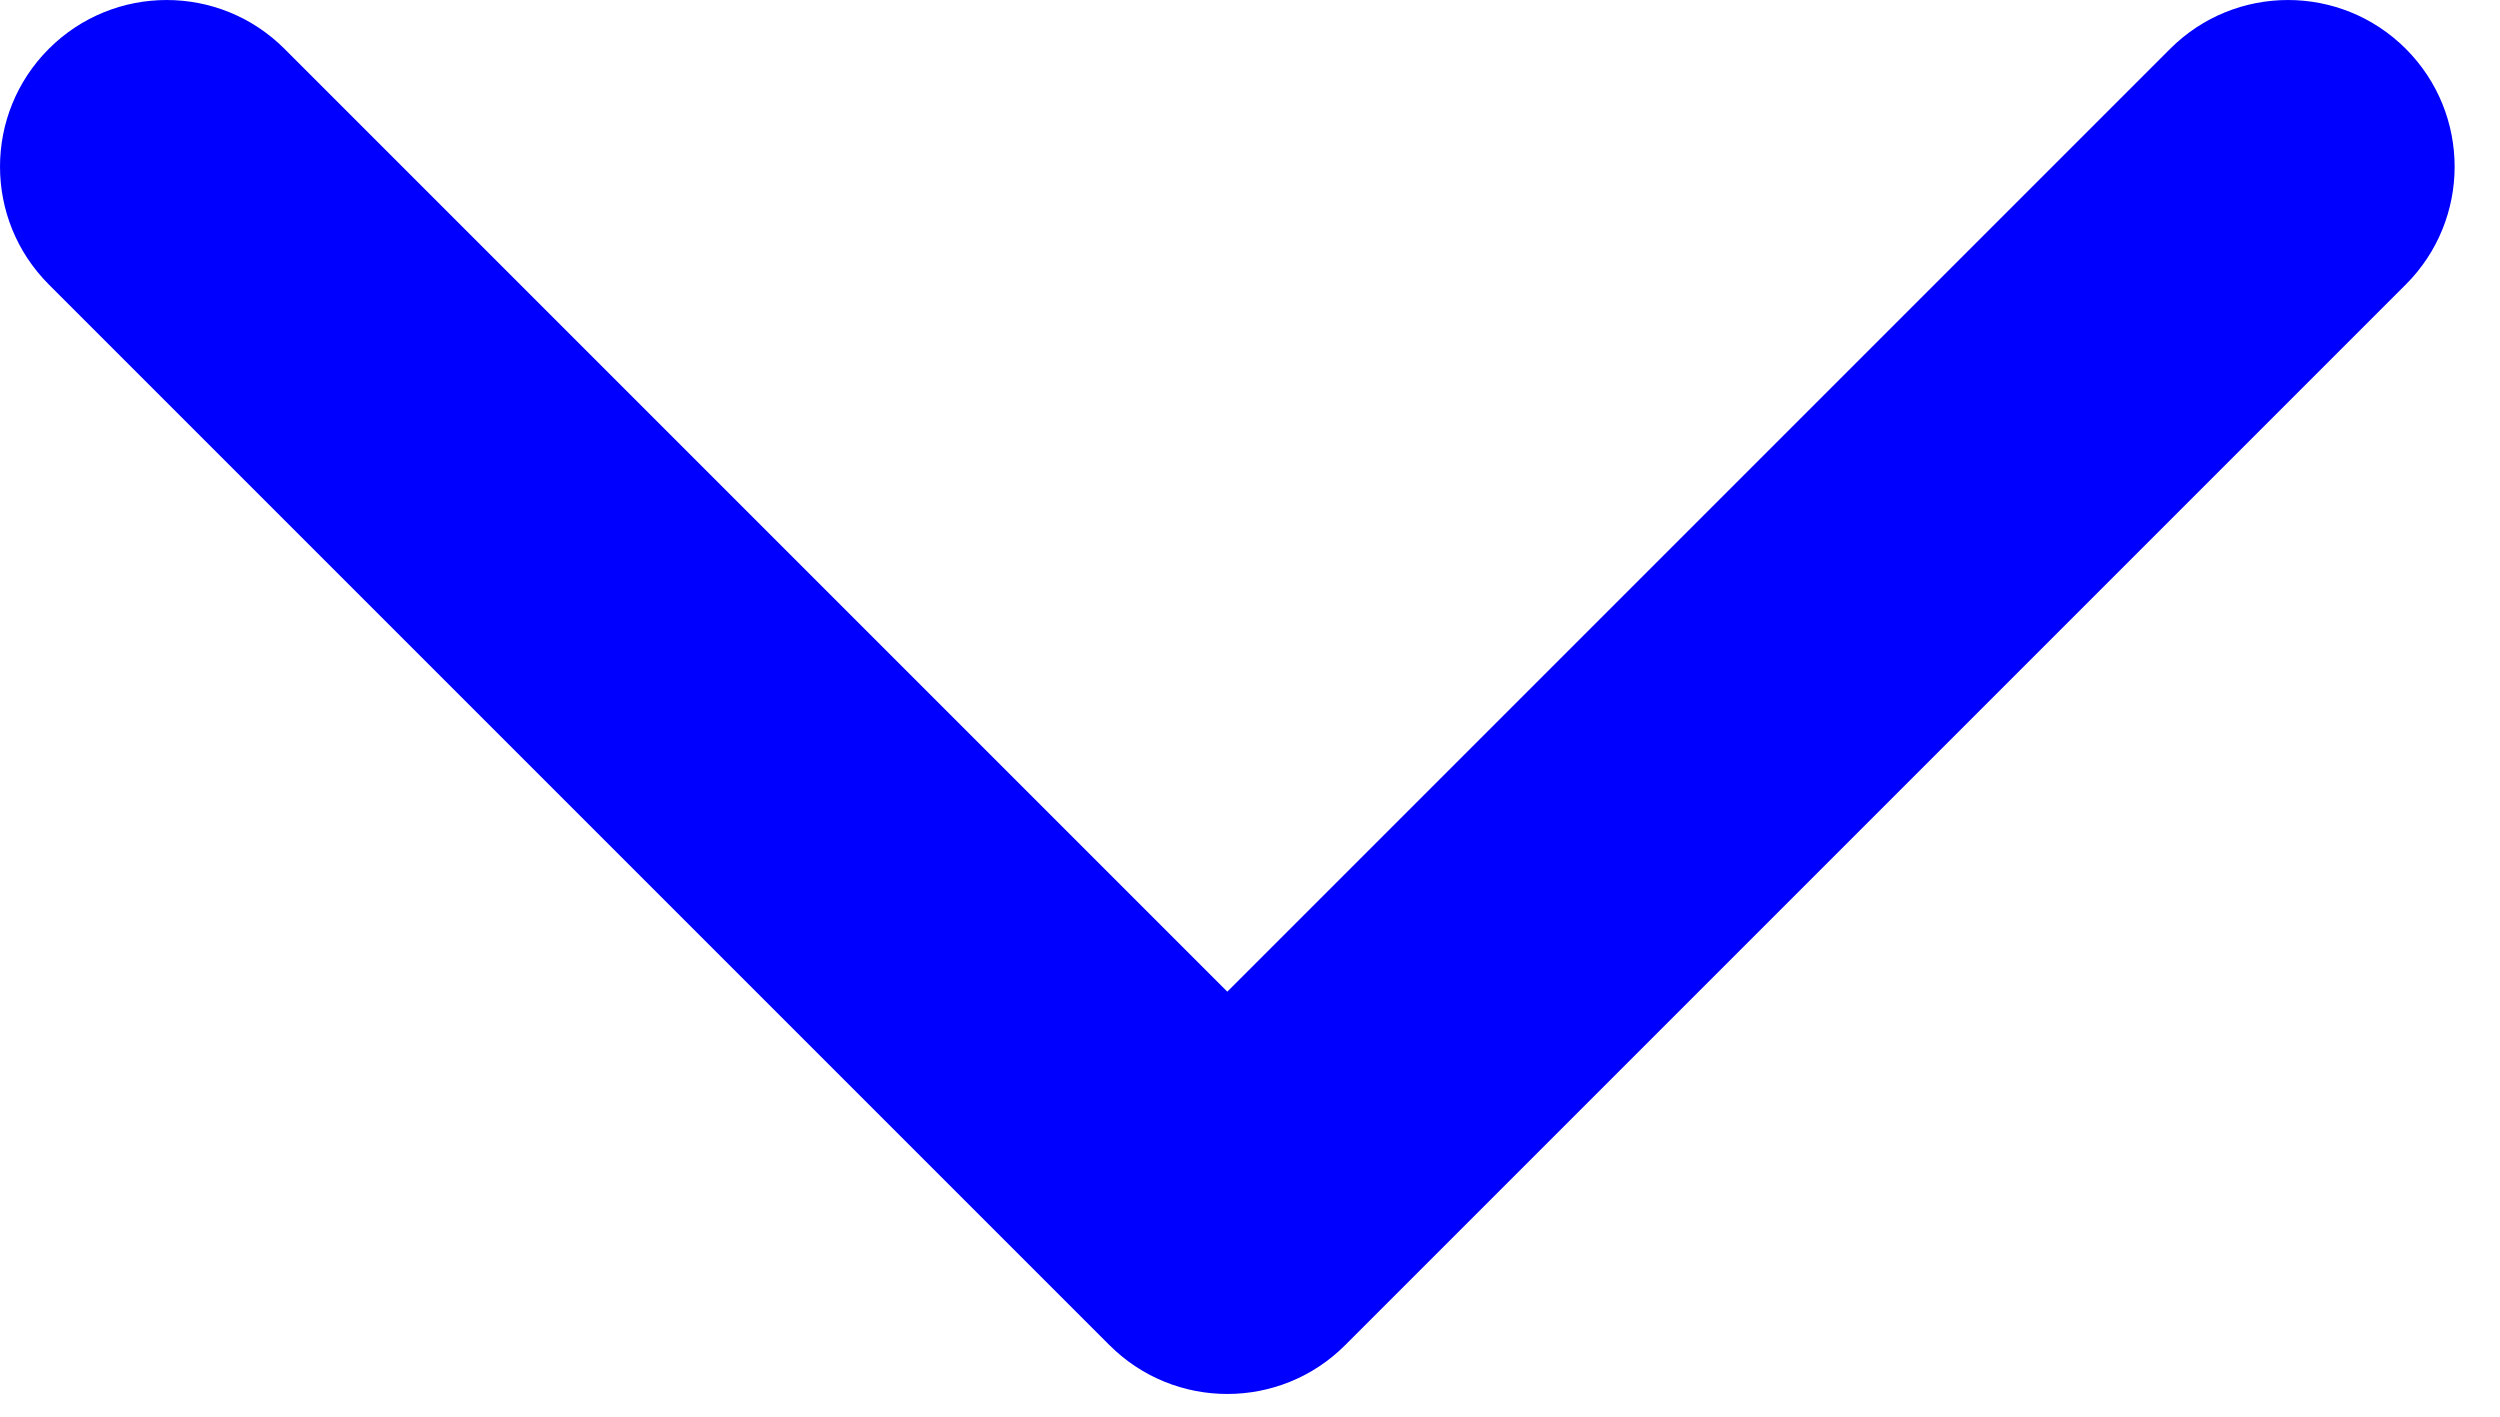
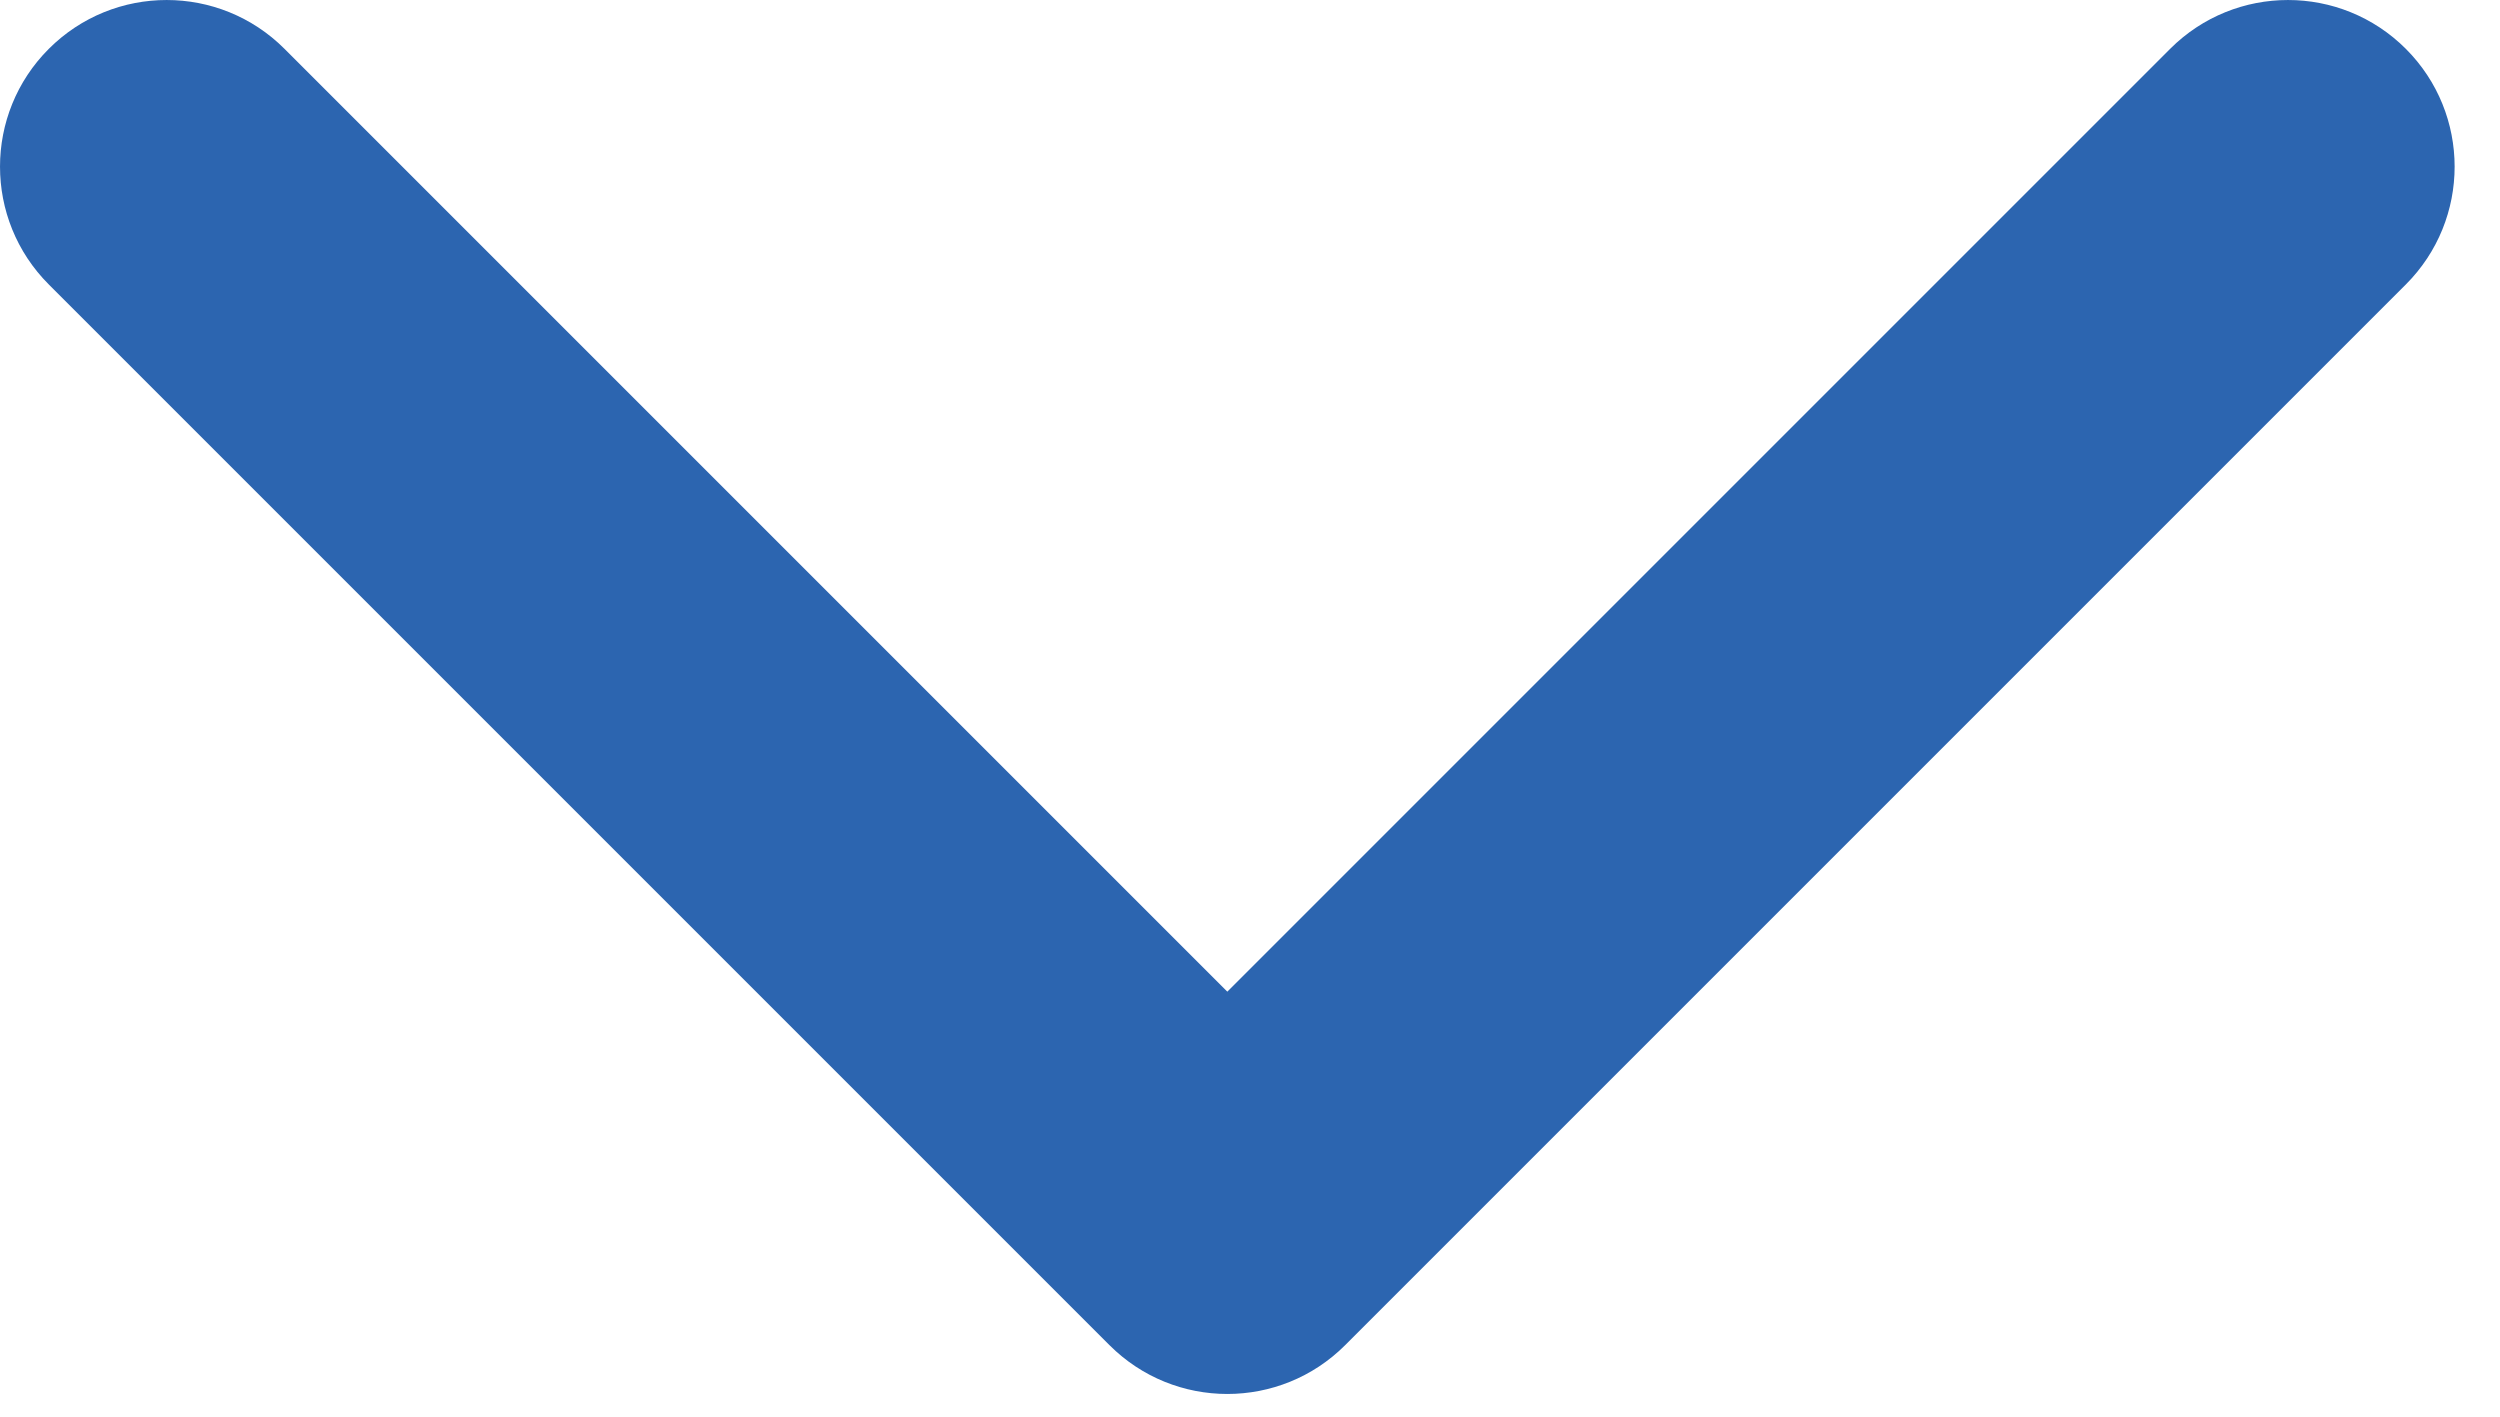
<svg xmlns="http://www.w3.org/2000/svg" width="30px" height="17px" viewBox="0 0 30 17" version="1.1">
  <defs />
  <g id="Page-1" stroke="none" stroke-width="1" fill="none" fill-rule="evenodd">
-     <g id="arrow-white" transform="translate(-3, -10)" fill-rule="nonzero" fill="#0000FF">
+     <g id="arrow-white" transform="translate(-3, -10)" fill-rule="nonzero" fill="#2C65B0">
      <g id="Symbols">
        <g id="button-/-arrow-down-blue">
          <path d="M16.314,10.586 L3.586,23.314 C2.805,24.095 2.805,25.361 3.586,26.142 C4.367,26.923 5.633,26.923 6.414,26.142 L17.728,14.828 L29.042,26.142 C29.823,26.923 31.089,26.923 31.87,26.142 C32.651,25.361 32.651,24.095 31.87,23.314 L19.142,10.586 C18.361,9.805 17.095,9.805 16.314,10.586 Z" id="path0_stroke-copy-3" transform="translate(17.72792, 18.36396) rotate(-180) translate(-17.72792, -18.36396) " />
        </g>
      </g>
    </g>
  </g>
</svg>
